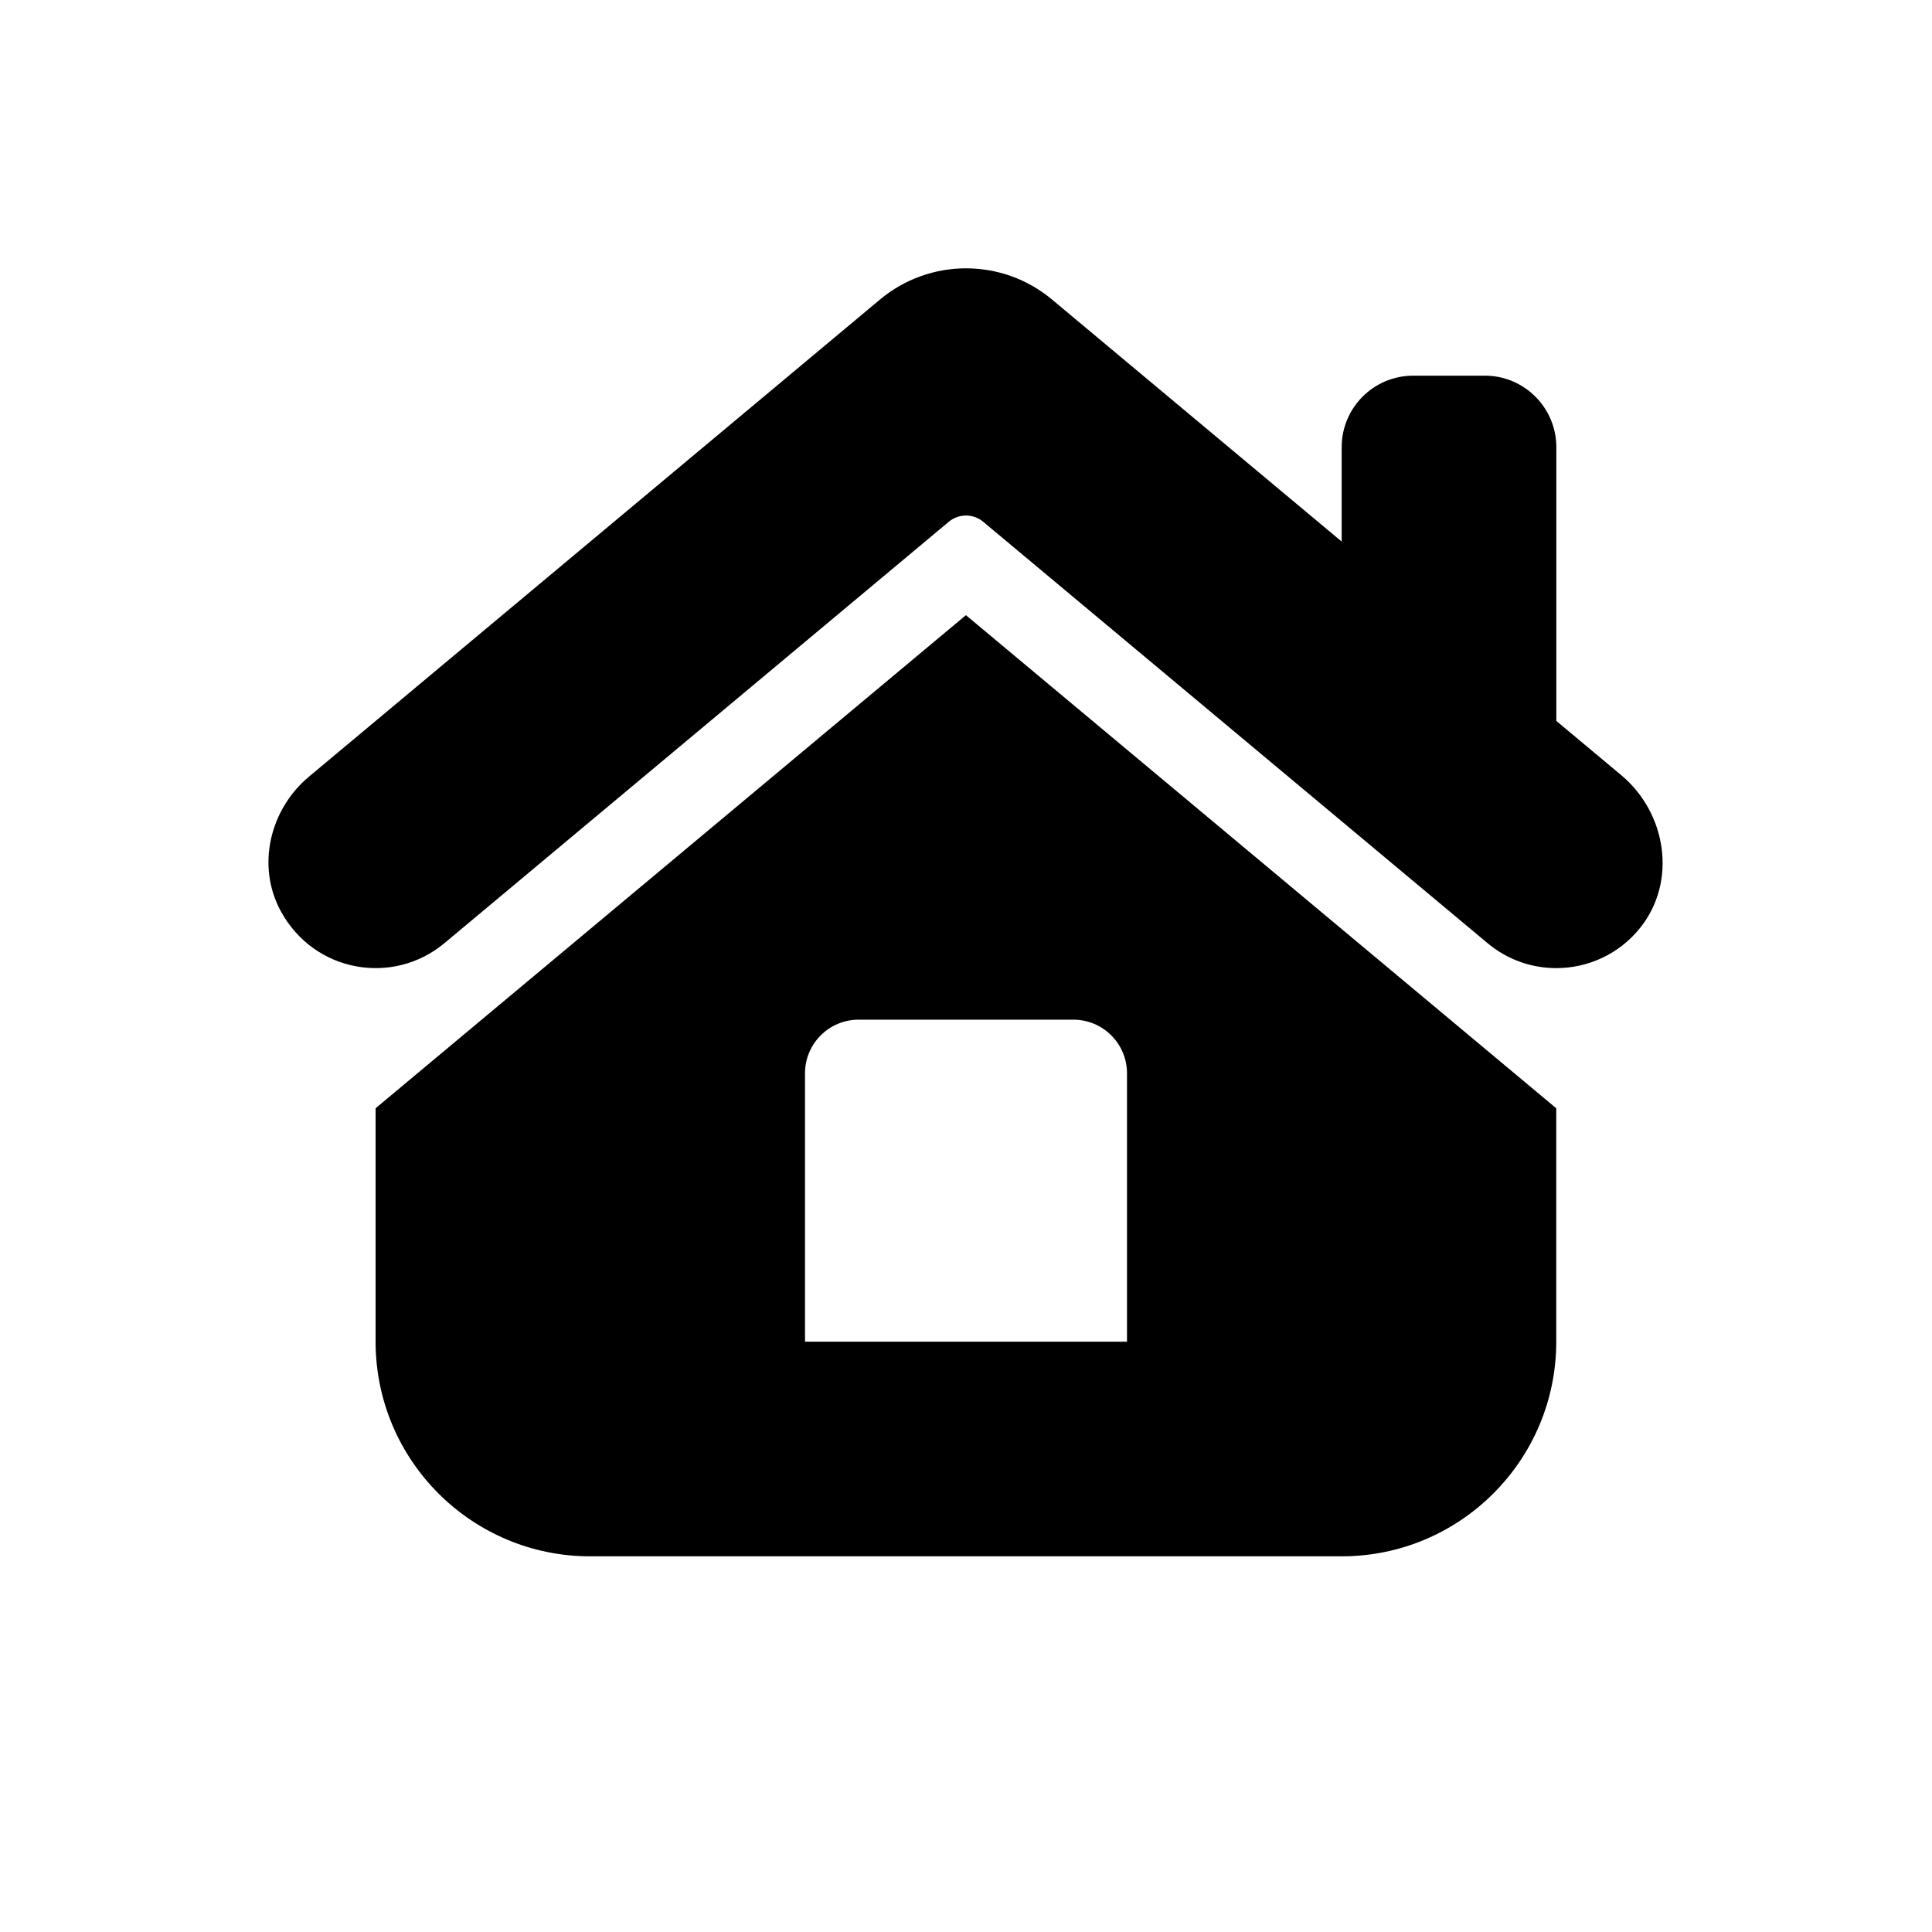
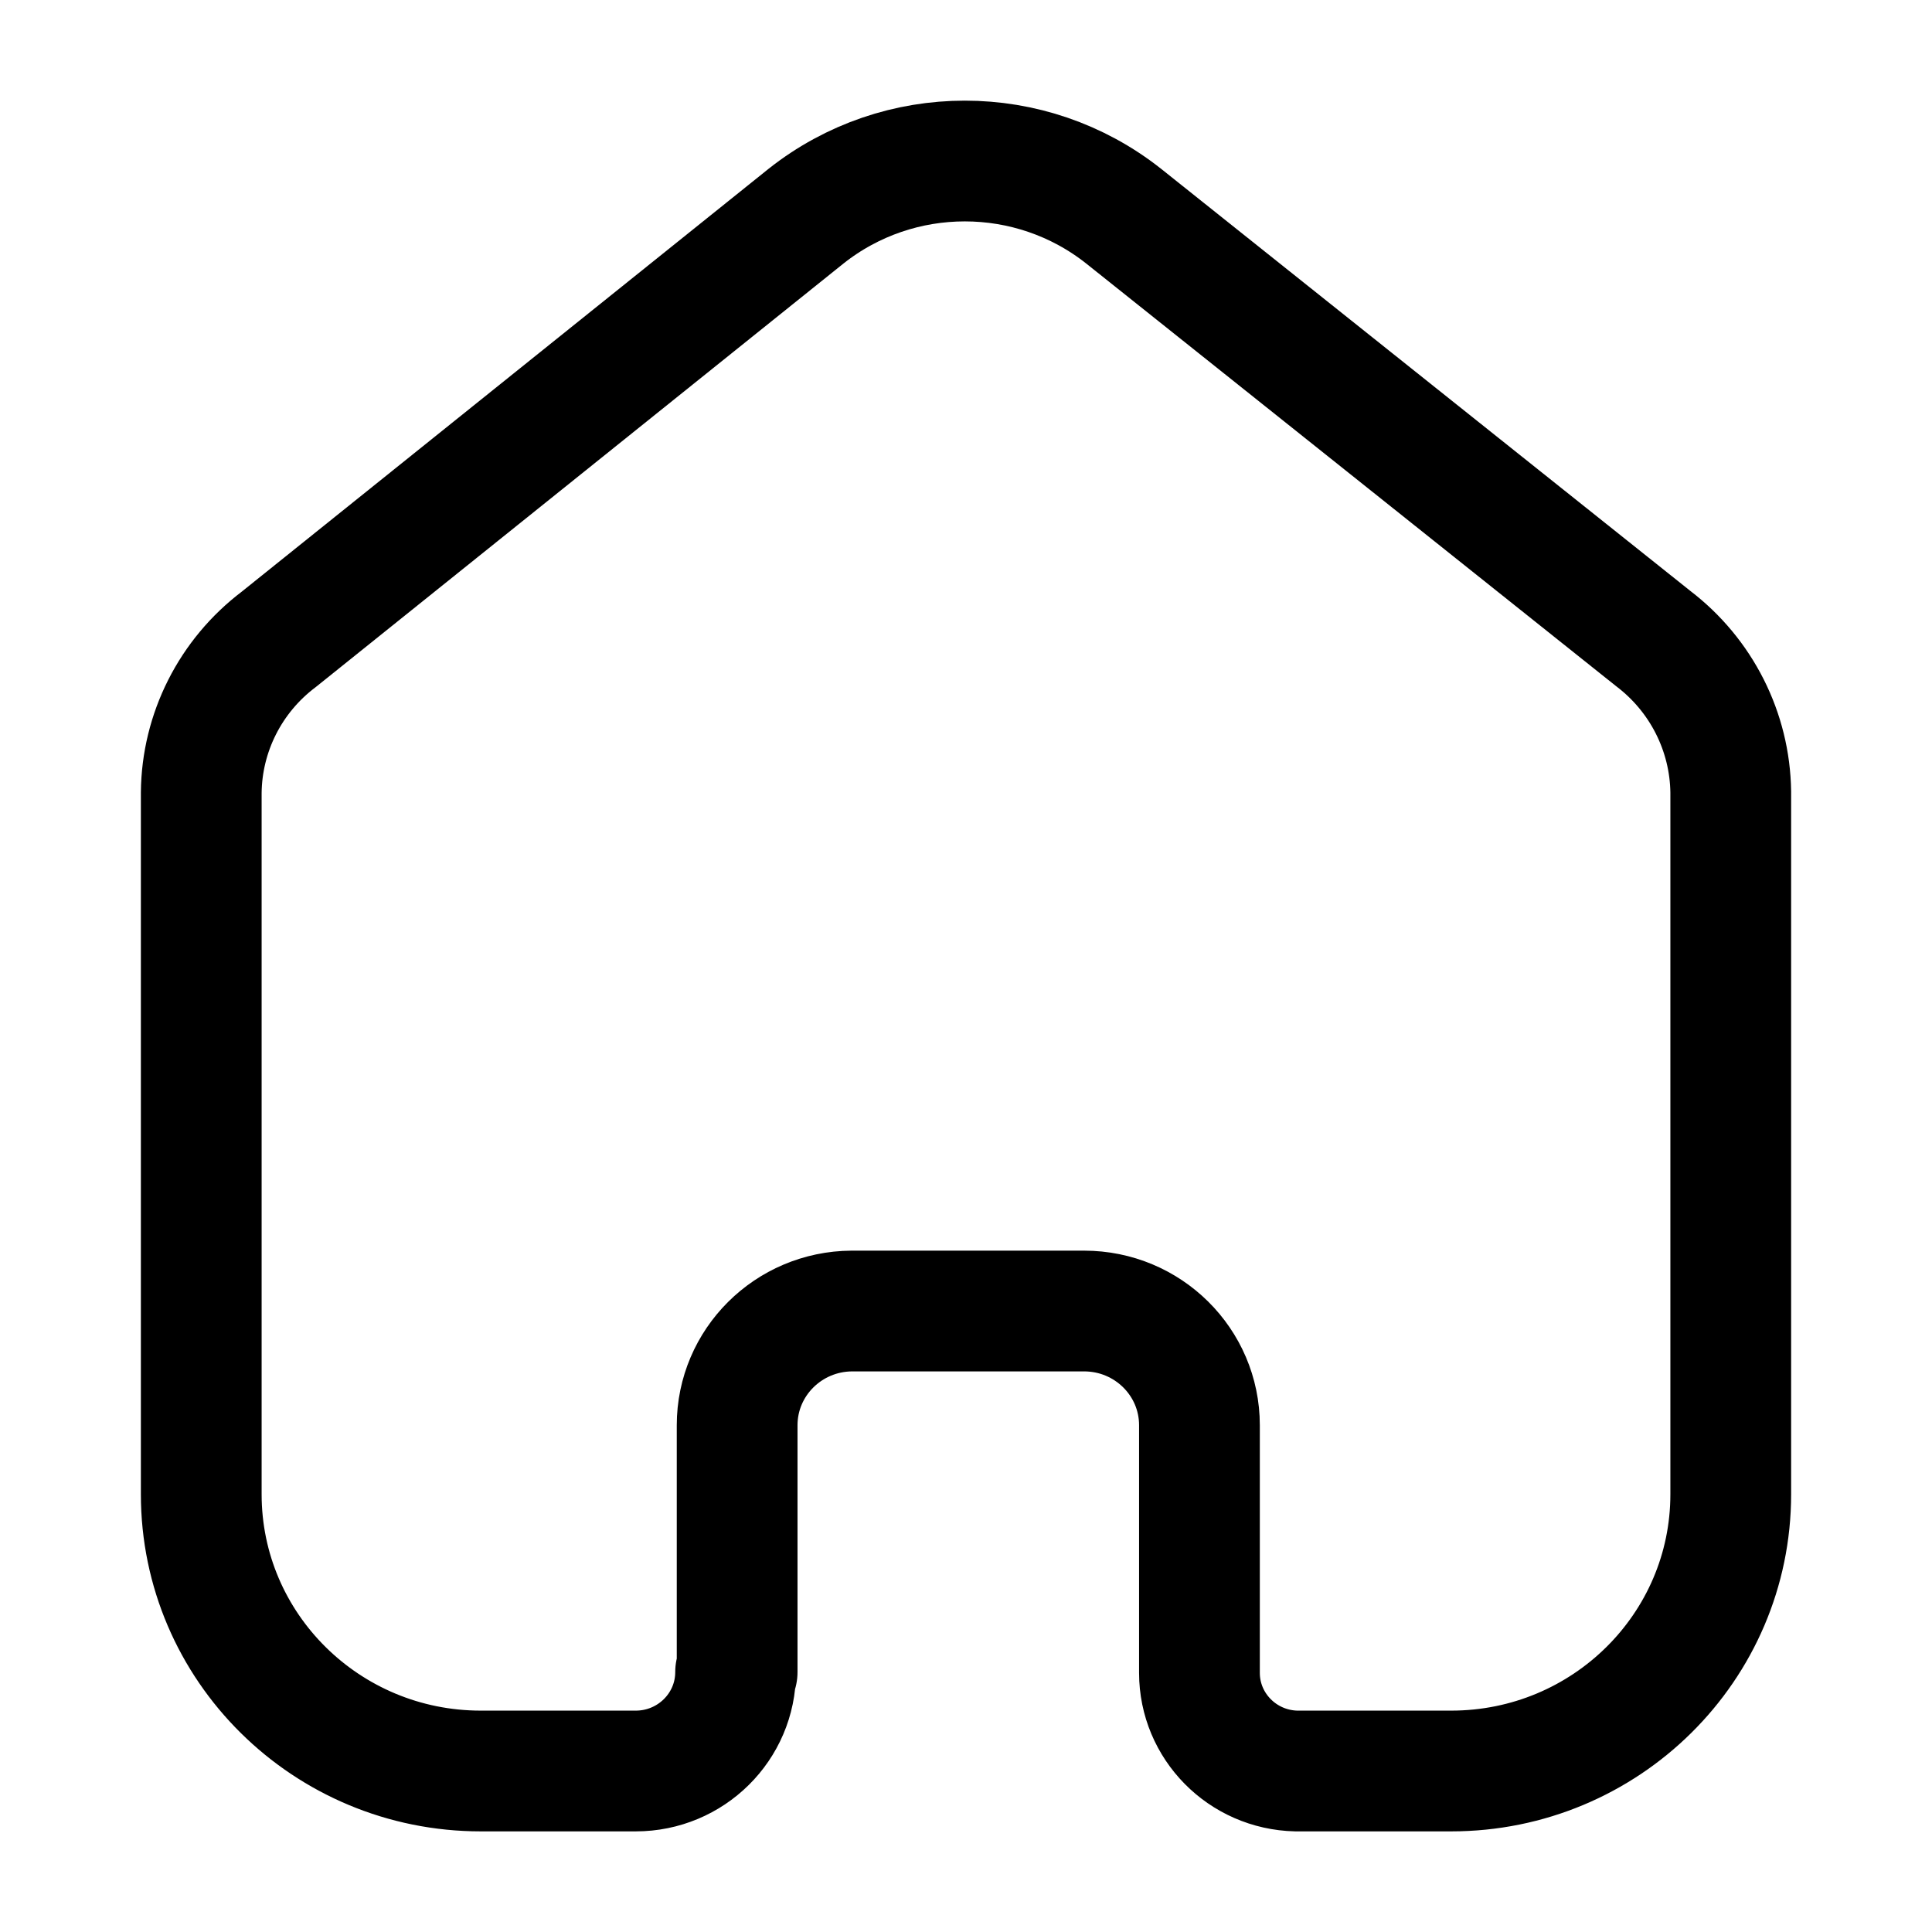
- <svg xmlns="http://www.w3.org/2000/svg" viewBox="0 0 72 72" baseProfile="basic">
-   <path d="M35.997,22.925l22,18.377V50c0,4.418-3.582,8-8,8h-28c-4.418,0-8-3.582-8-8v-8.698L35.997,22.925z M42,50V40 c0-1.105-0.895-2-2-2h-8c-1.105,0-2,0.895-2,2v10H42z" />
-   <path d="M58,28.667L50,22v-5.333C50,15.194,51.194,14,52.667,14h2.667C56.806,14,58,15.194,58,16.667V28.667z" />
-   <path d="M60.419,28.888c1.693,1.415,2.085,3.962,0.708,5.686c-0.793,0.993-1.956,1.505-3.129,1.505 c-0.905,0-1.814-0.305-2.562-0.931L36.641,19.445c-0.371-0.31-0.911-0.31-1.282,0L16.564,35.148 c-1.903,1.592-4.853,1.11-6.104-1.199c-0.909-1.679-0.408-3.784,1.057-5.008l21.277-17.778c1.856-1.551,4.556-1.551,6.412,0 L60.419,28.888z" />
+ <svg xmlns="http://www.w3.org/2000/svg" width="24" height="24" viewBox="0 0 24 24" fill="none">
+   <path d="M9.157 20.771V17.705C9.157 16.925 9.793 16.291 10.581 16.286H13.467C14.259 16.286 14.9 16.921 14.9 17.705V17.705V20.781C14.9 21.443 15.434 21.985 16.103 22H18.027C19.945 22 21.5 20.461 21.5 18.562V18.562V9.838C21.49 9.091 21.136 8.389 20.538 7.933L13.958 2.685C12.805 1.772 11.166 1.772 10.013 2.685L3.462 7.943C2.862 8.397 2.507 9.1 2.5 9.847V18.562C2.5 20.461 4.055 22 5.973 22H7.897C8.582 22 9.138 21.45 9.138 20.771V20.771" stroke="currentColor" stroke-width="1.5" stroke-linecap="round" stroke-linejoin="round" />
</svg>
